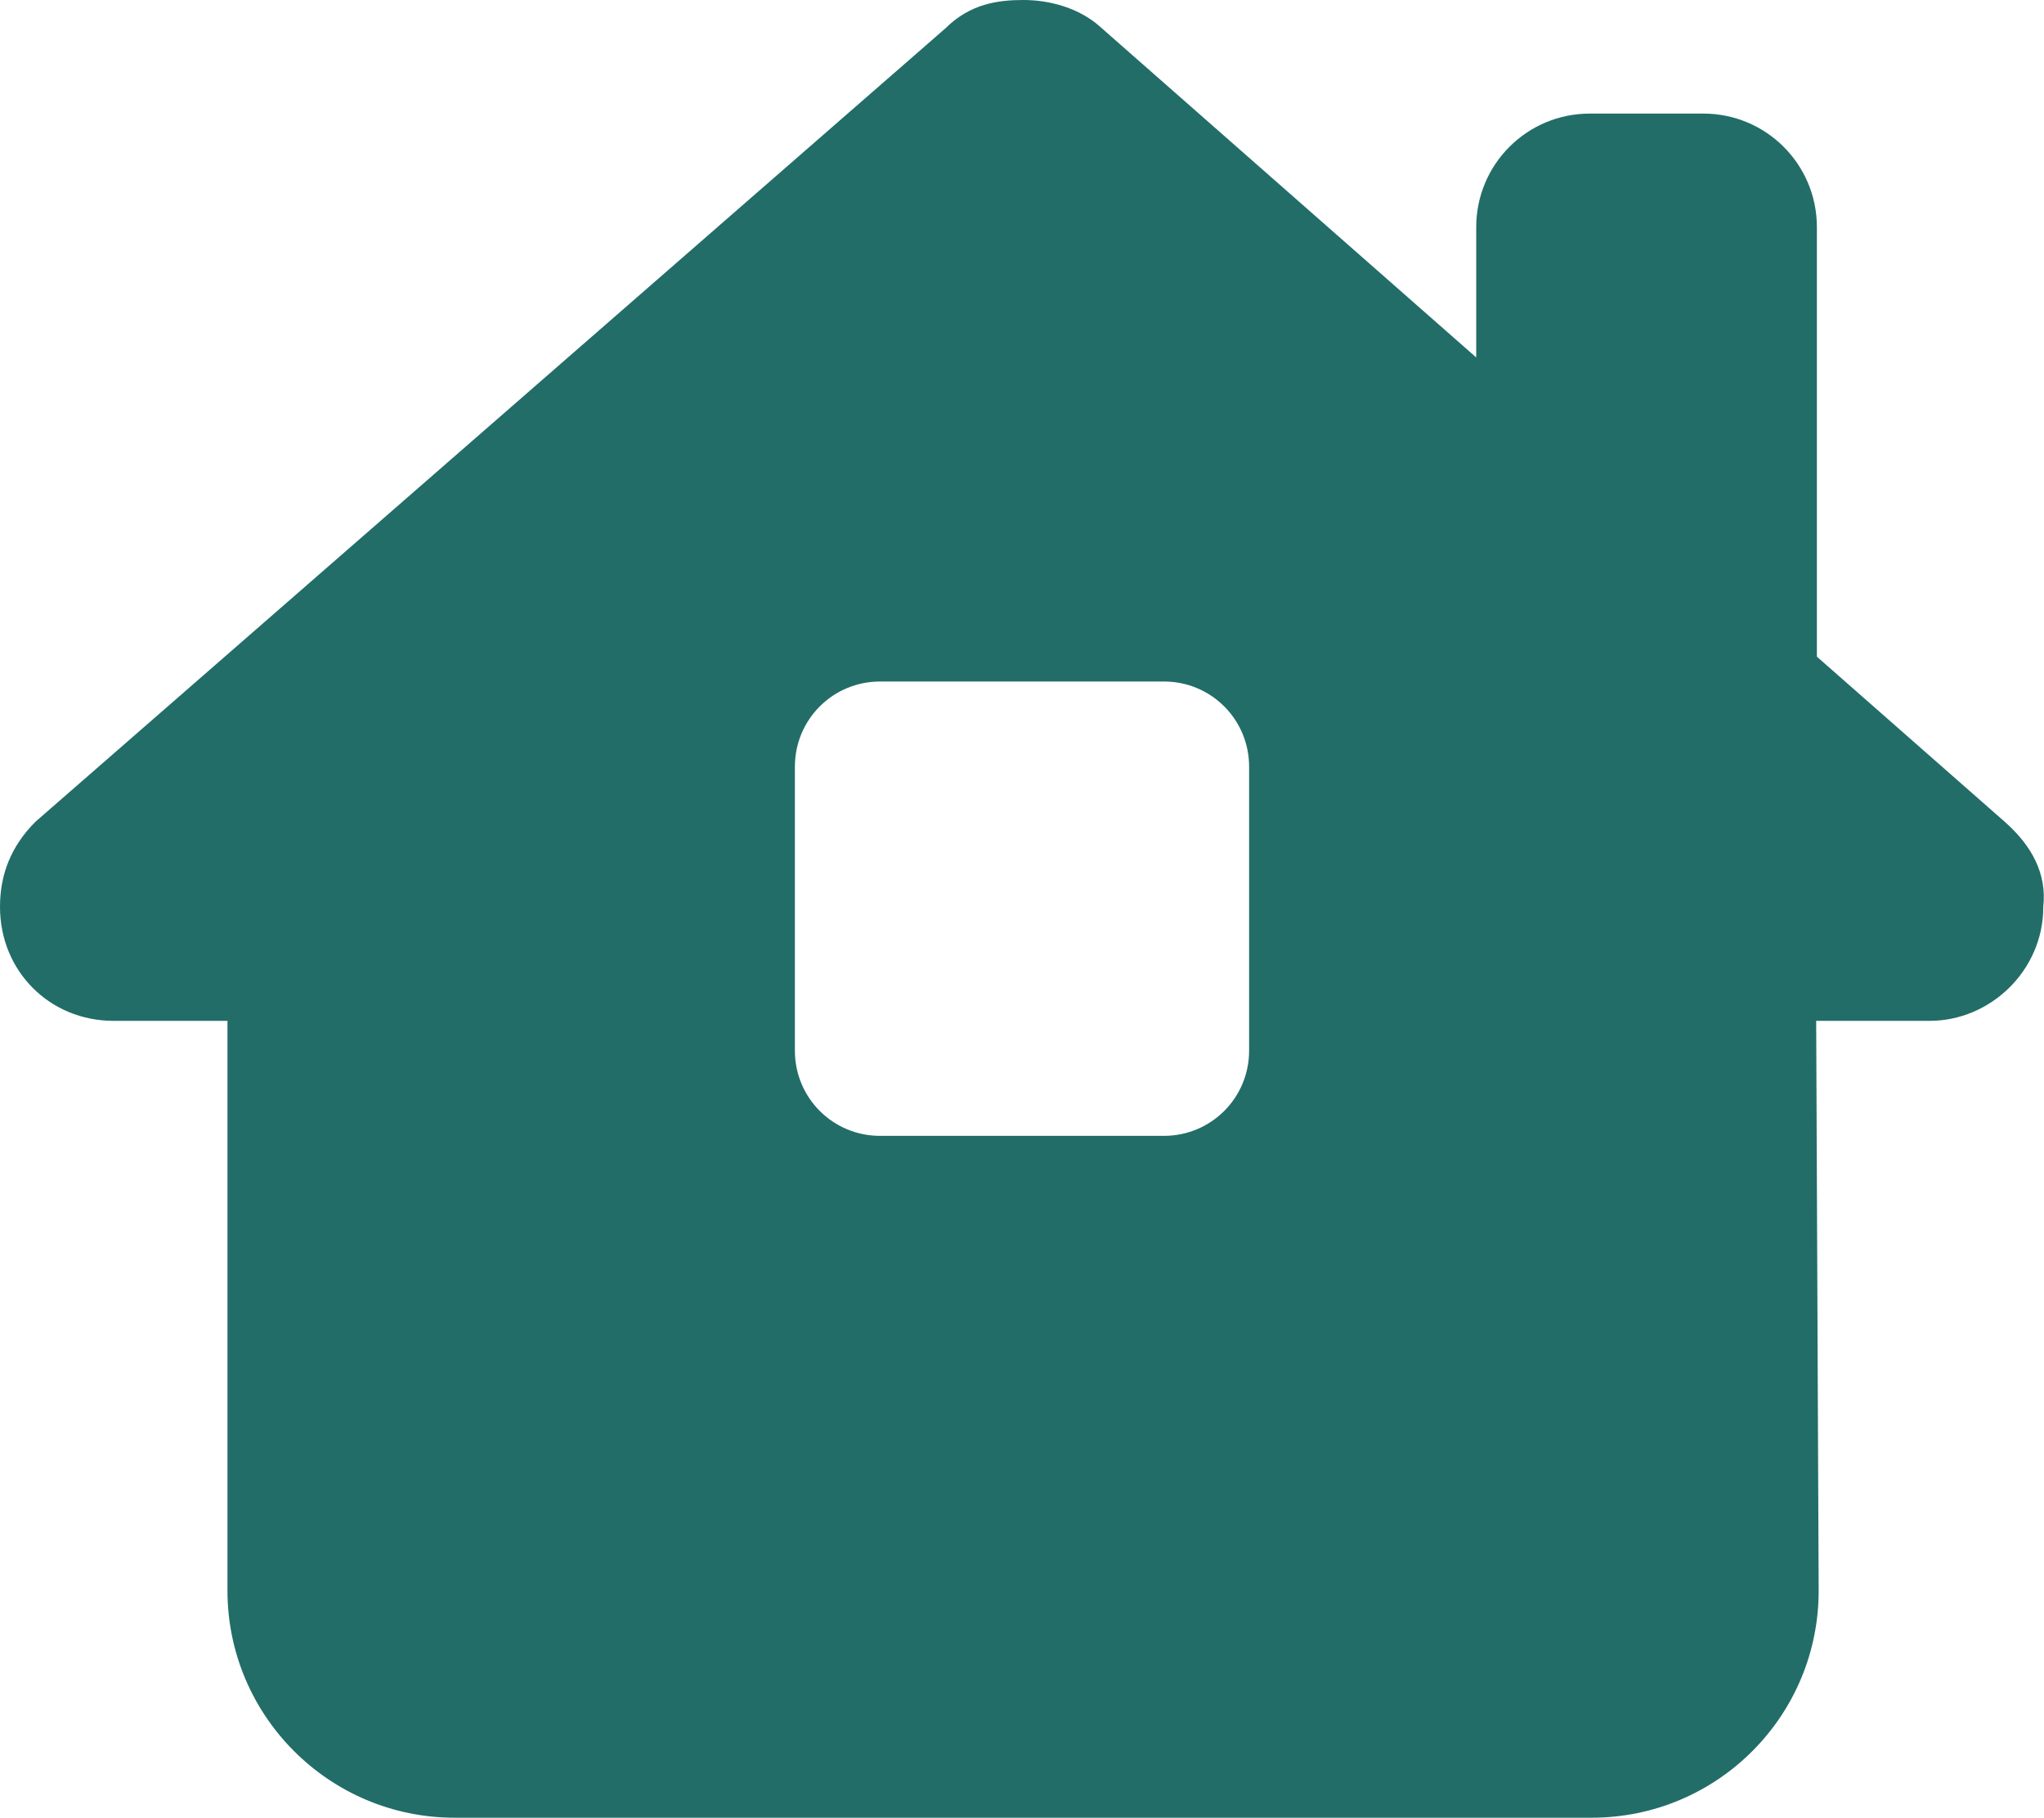
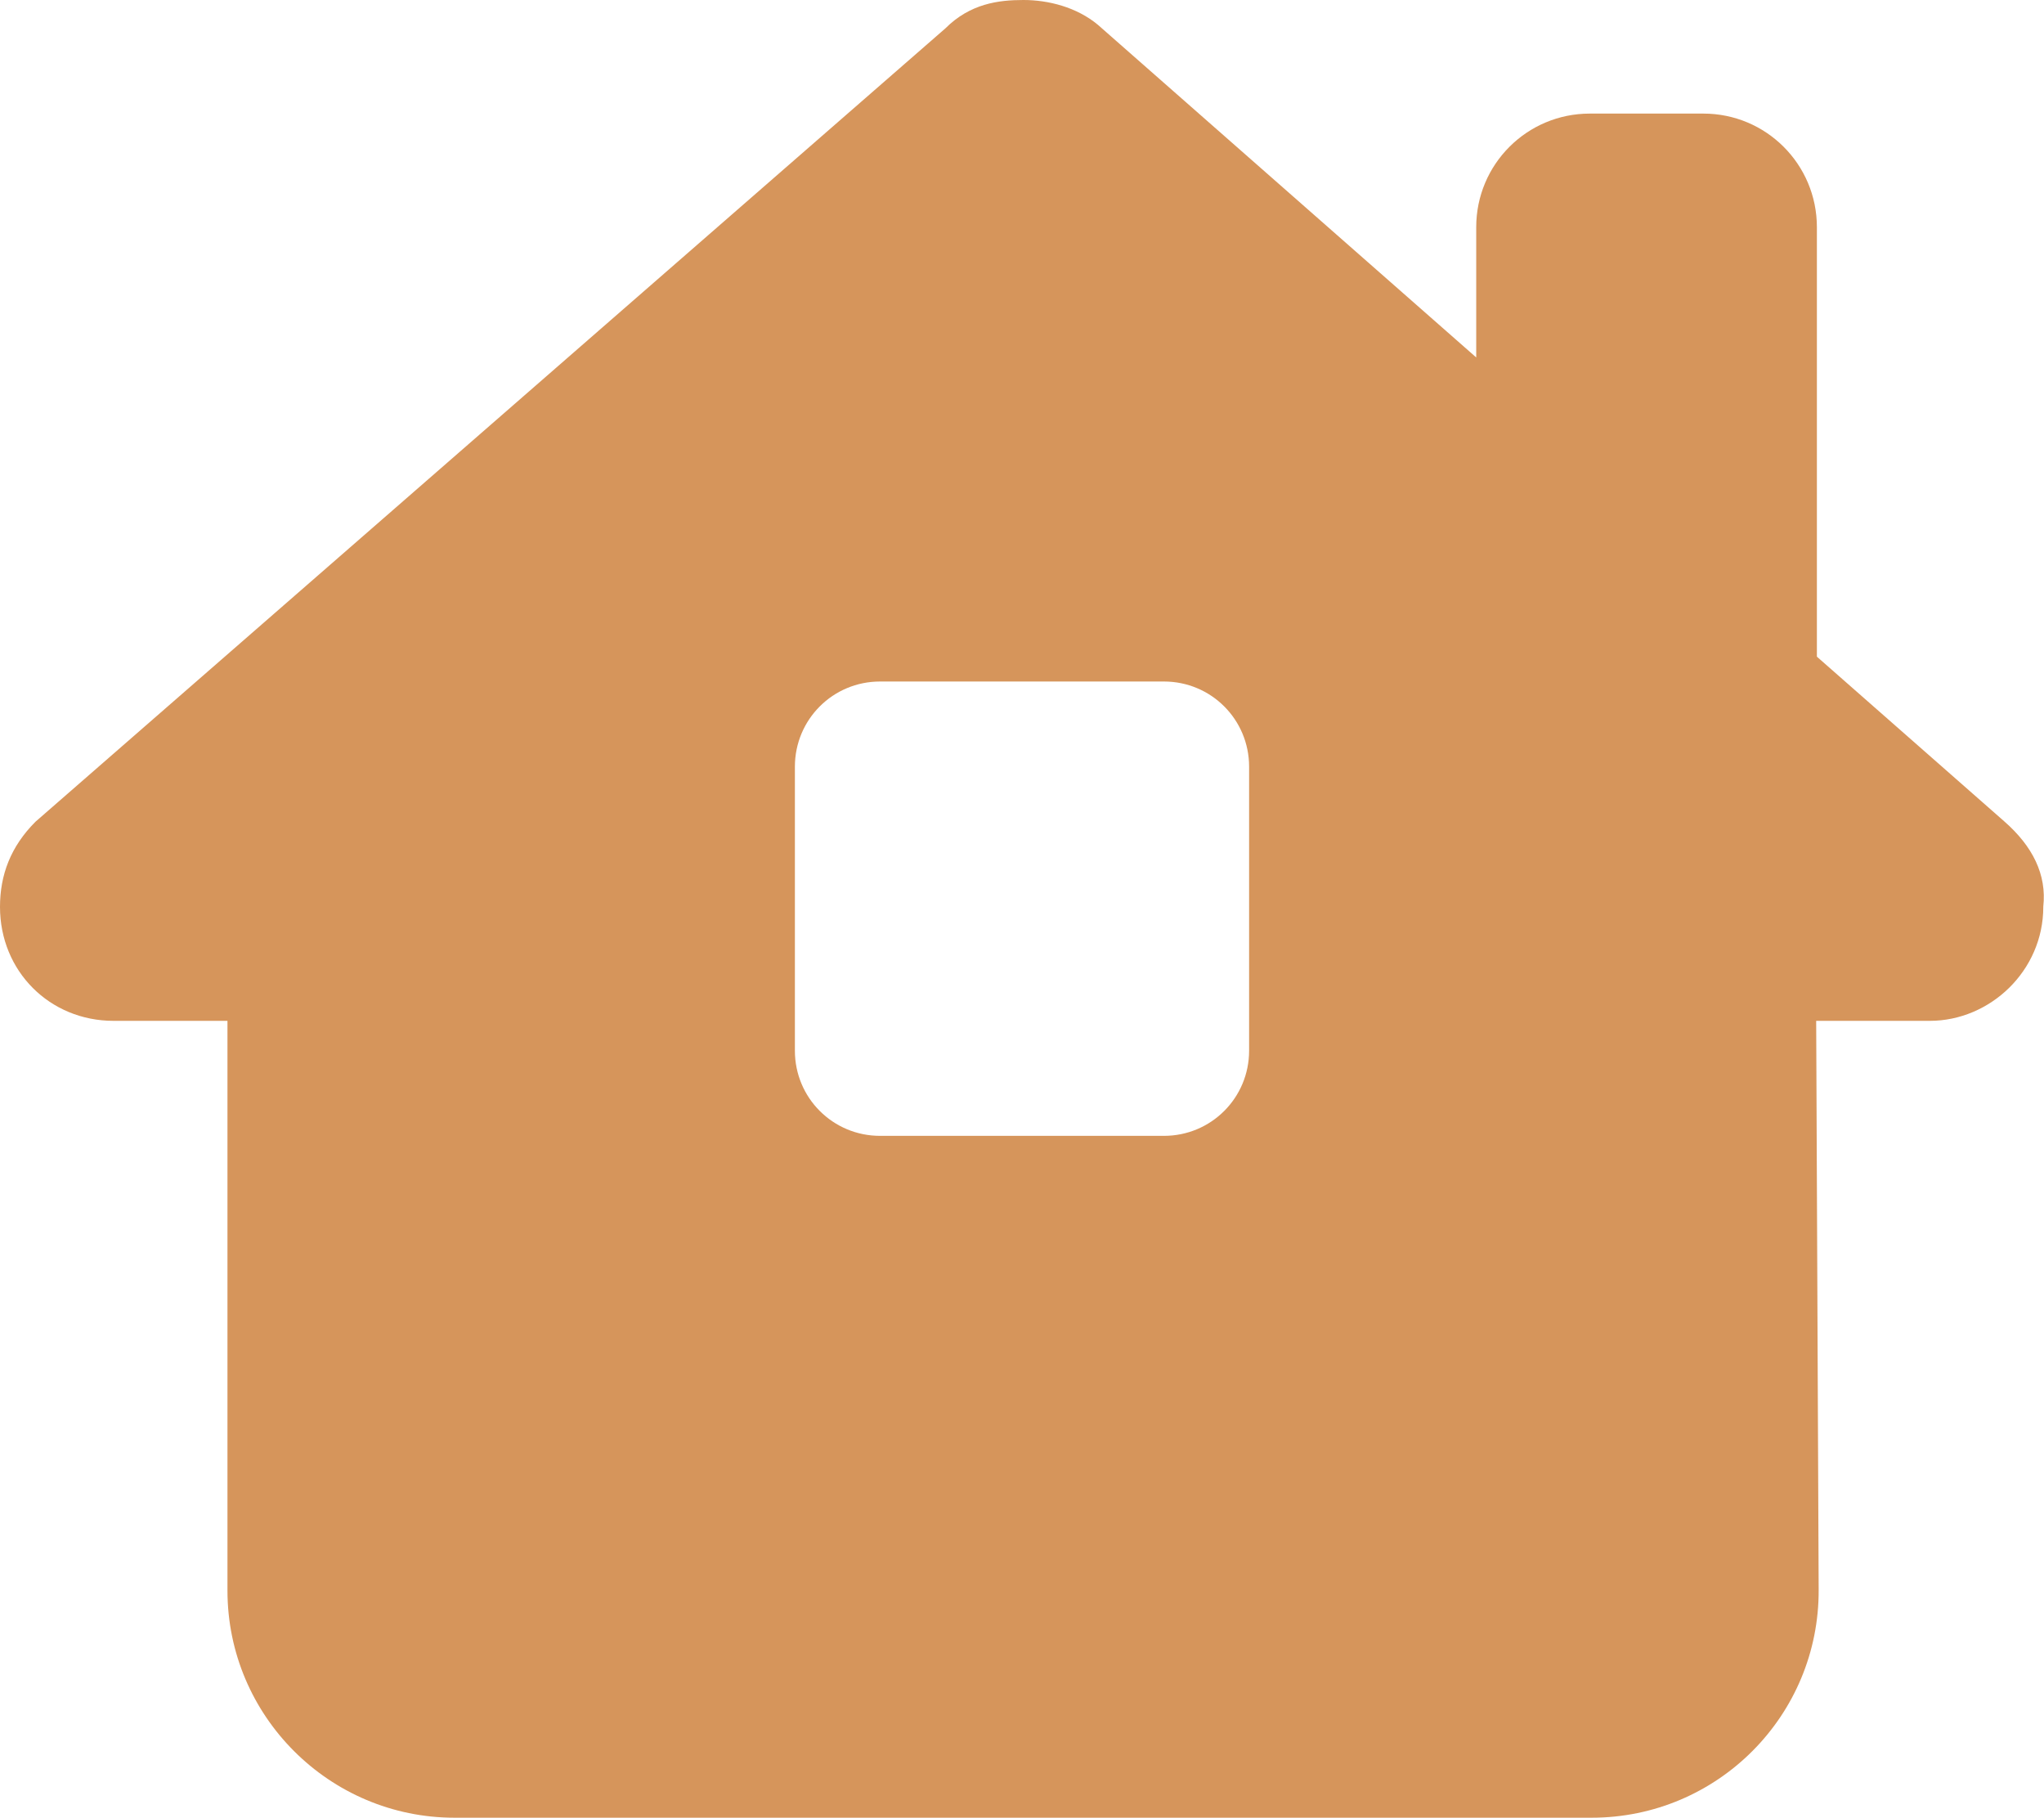
- <svg xmlns="http://www.w3.org/2000/svg" height="14" width="15.75" viewBox="0 0 576 512">
-   <path fill="#226d68" d="M575.8 255.5c0 18-15 32.1-32 32.1h-32l.7 160.2c.2 35.5-28.5 64.3-64 64.3H128.1c-35.3 0-64-28.7-64-64V287.6H32c-18 0-32-14-32-32.1c0-9 3-17 10-24L266.4 8c7-7 15-8 22-8s15 2 21 7L416 100.7V64c0-17.7 14.3-32 32-32h32c17.7 0 32 14.3 32 32V185l52.8 46.4c8 7 12 15 11 24zM248 192c-13.3 0-24 10.7-24 24v80c0 13.3 10.7 24 24 24h80c13.3 0 24-10.7 24-24V216c0-13.3-10.7-24-24-24H248z" />
+ <svg xmlns="http://www.w3.org/2000/svg" viewBox="0 0 576 512">
+   <path fill="#d6955b" d="M575.8 255.5c0 18-15 32.1-32 32.1h-32l.7 160.2c.2 35.5-28.5 64.3-64 64.3H128.1c-35.3 0-64-28.7-64-64V287.6H32c-18 0-32-14-32-32.1c0-9 3-17 10-24L266.4 8c7-7 15-8 22-8s15 2 21 7L416 100.7V64c0-17.7 14.3-32 32-32h32c17.7 0 32 14.3 32 32V185l52.8 46.4c8 7 12 15 11 24zM248 192c-13.3 0-24 10.7-24 24v80c0 13.3 10.7 24 24 24h80c13.3 0 24-10.7 24-24V216c0-13.3-10.7-24-24-24H248z" />
</svg>
